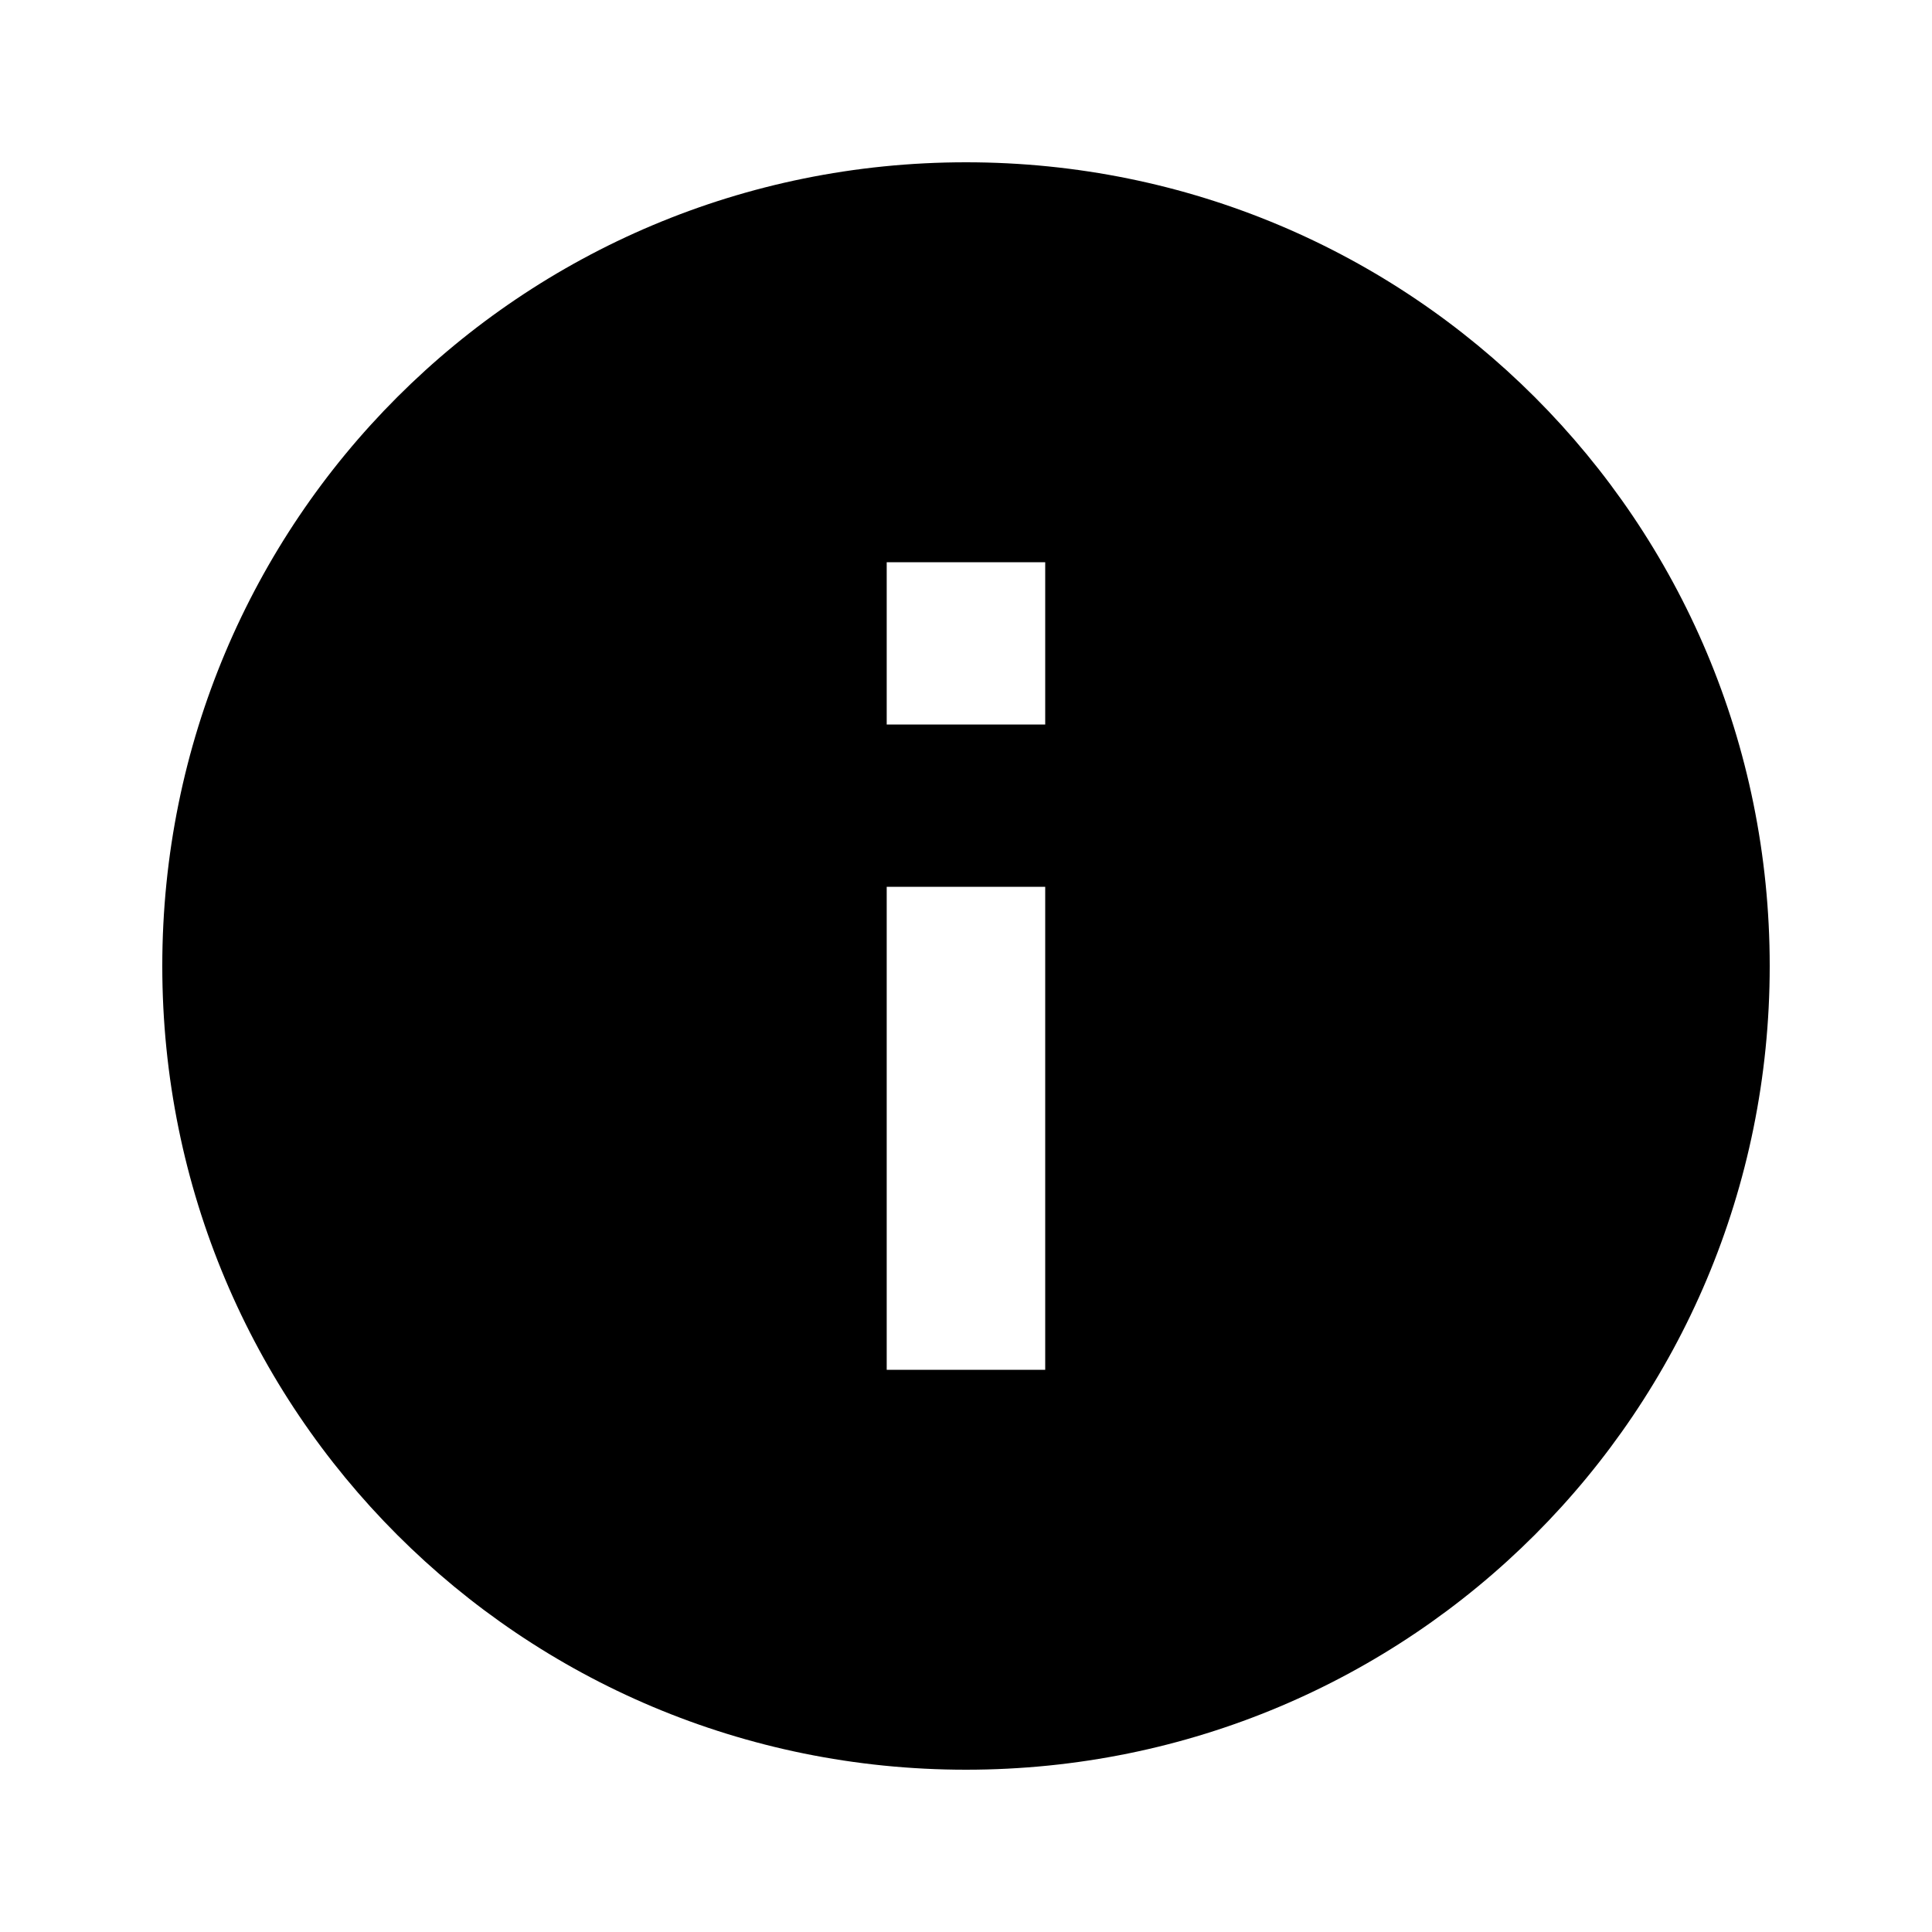
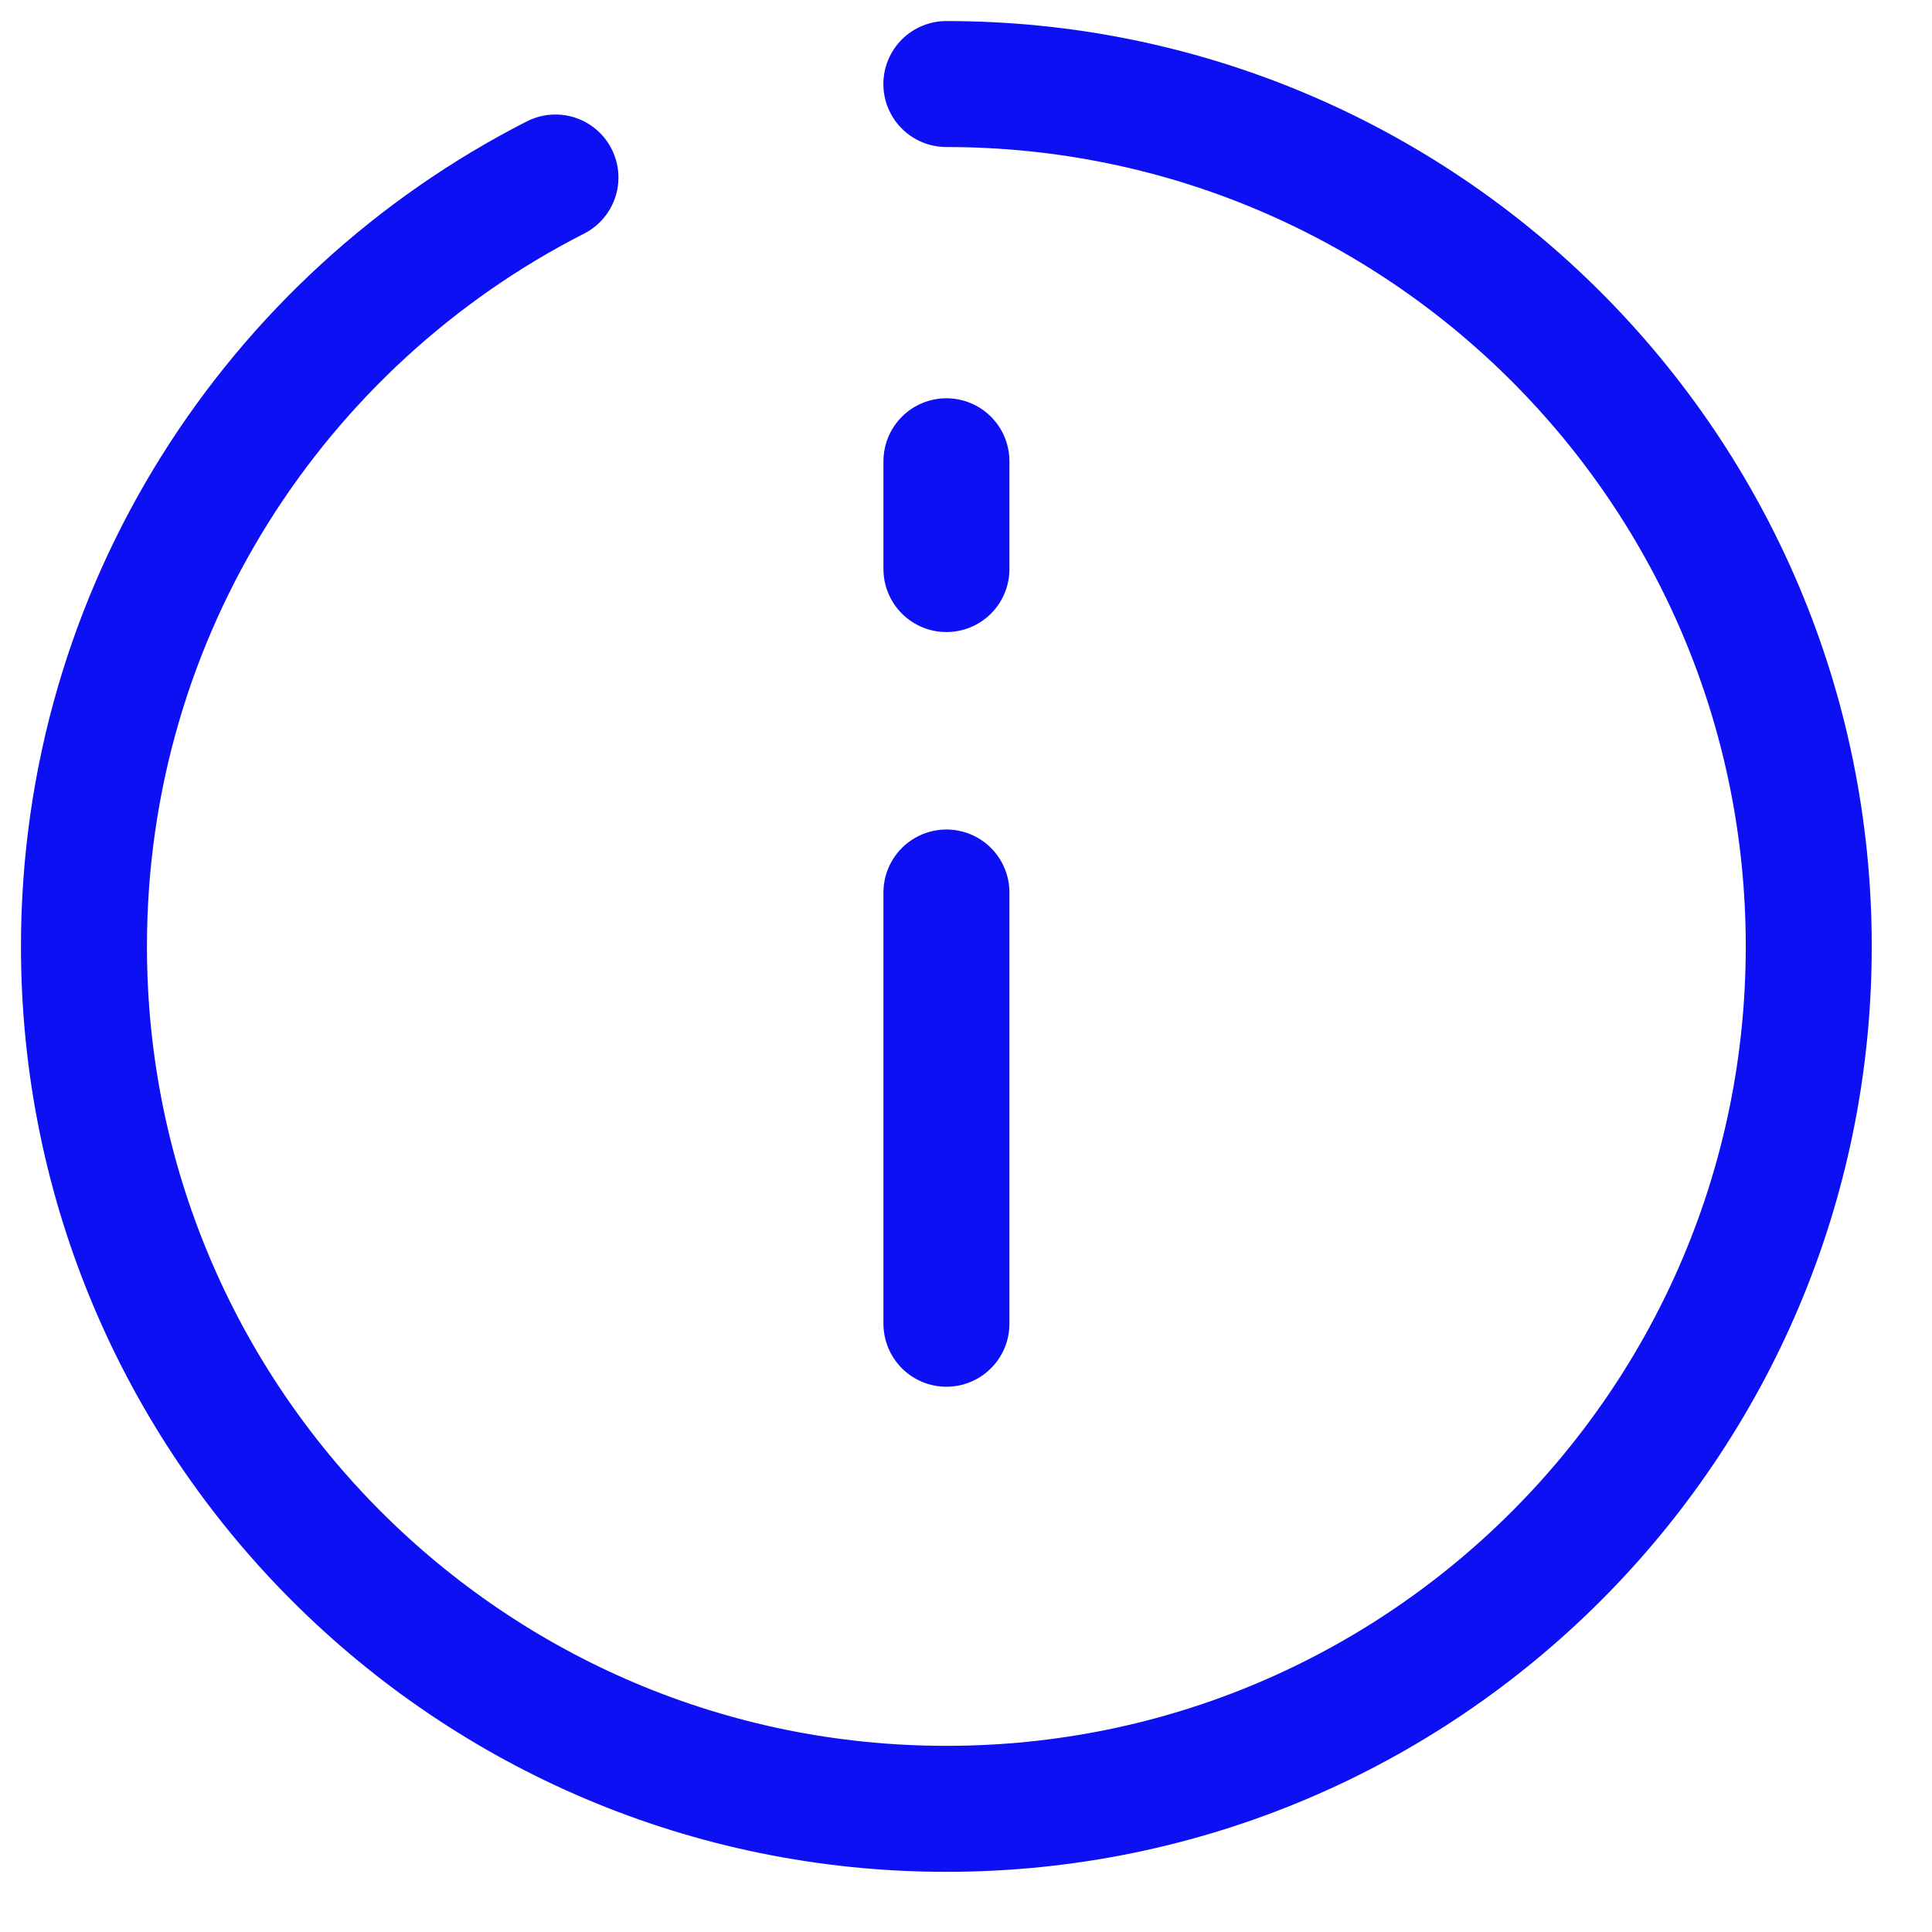
<svg xmlns="http://www.w3.org/2000/svg" version="1.1" width="24" height="24" viewBox="0 0 24 24">
-   <path d="M12.984 9v-2.016h-1.969v2.016h1.969zM12.984 17.016v-6h-1.969v6h1.969zM12 2.016c5.531 0 9.984 4.453 9.984 9.984s-4.453 9.984-9.984 9.984-9.984-4.453-9.984-9.984 4.453-9.984 9.984-9.984z" />
+   <path fill="none" stroke="#0d10f3" stroke-linejoin="round" stroke-linecap="round" stroke-miterlimit="4" stroke-width="1.565" d="M6.9 2.205c-3.476 1.771-5.857 5.383-5.857 9.552 0 5.917 4.796 10.713 10.713 10.713v0c5.917 0 10.713-4.796 10.713-10.713s-4.796-10.713-10.713-10.713" />
+   <path fill="none" stroke="#0d10f3" stroke-linejoin="round" stroke-linecap="round" stroke-miterlimit="4" stroke-width="1.565" d="M11.757 11.087v5.357" />
+   <path fill="none" stroke="#0d10f3" stroke-linejoin="round" stroke-linecap="round" stroke-miterlimit="4" stroke-width="1.565" d="M11.757 5.73v1.339" />
</svg>
